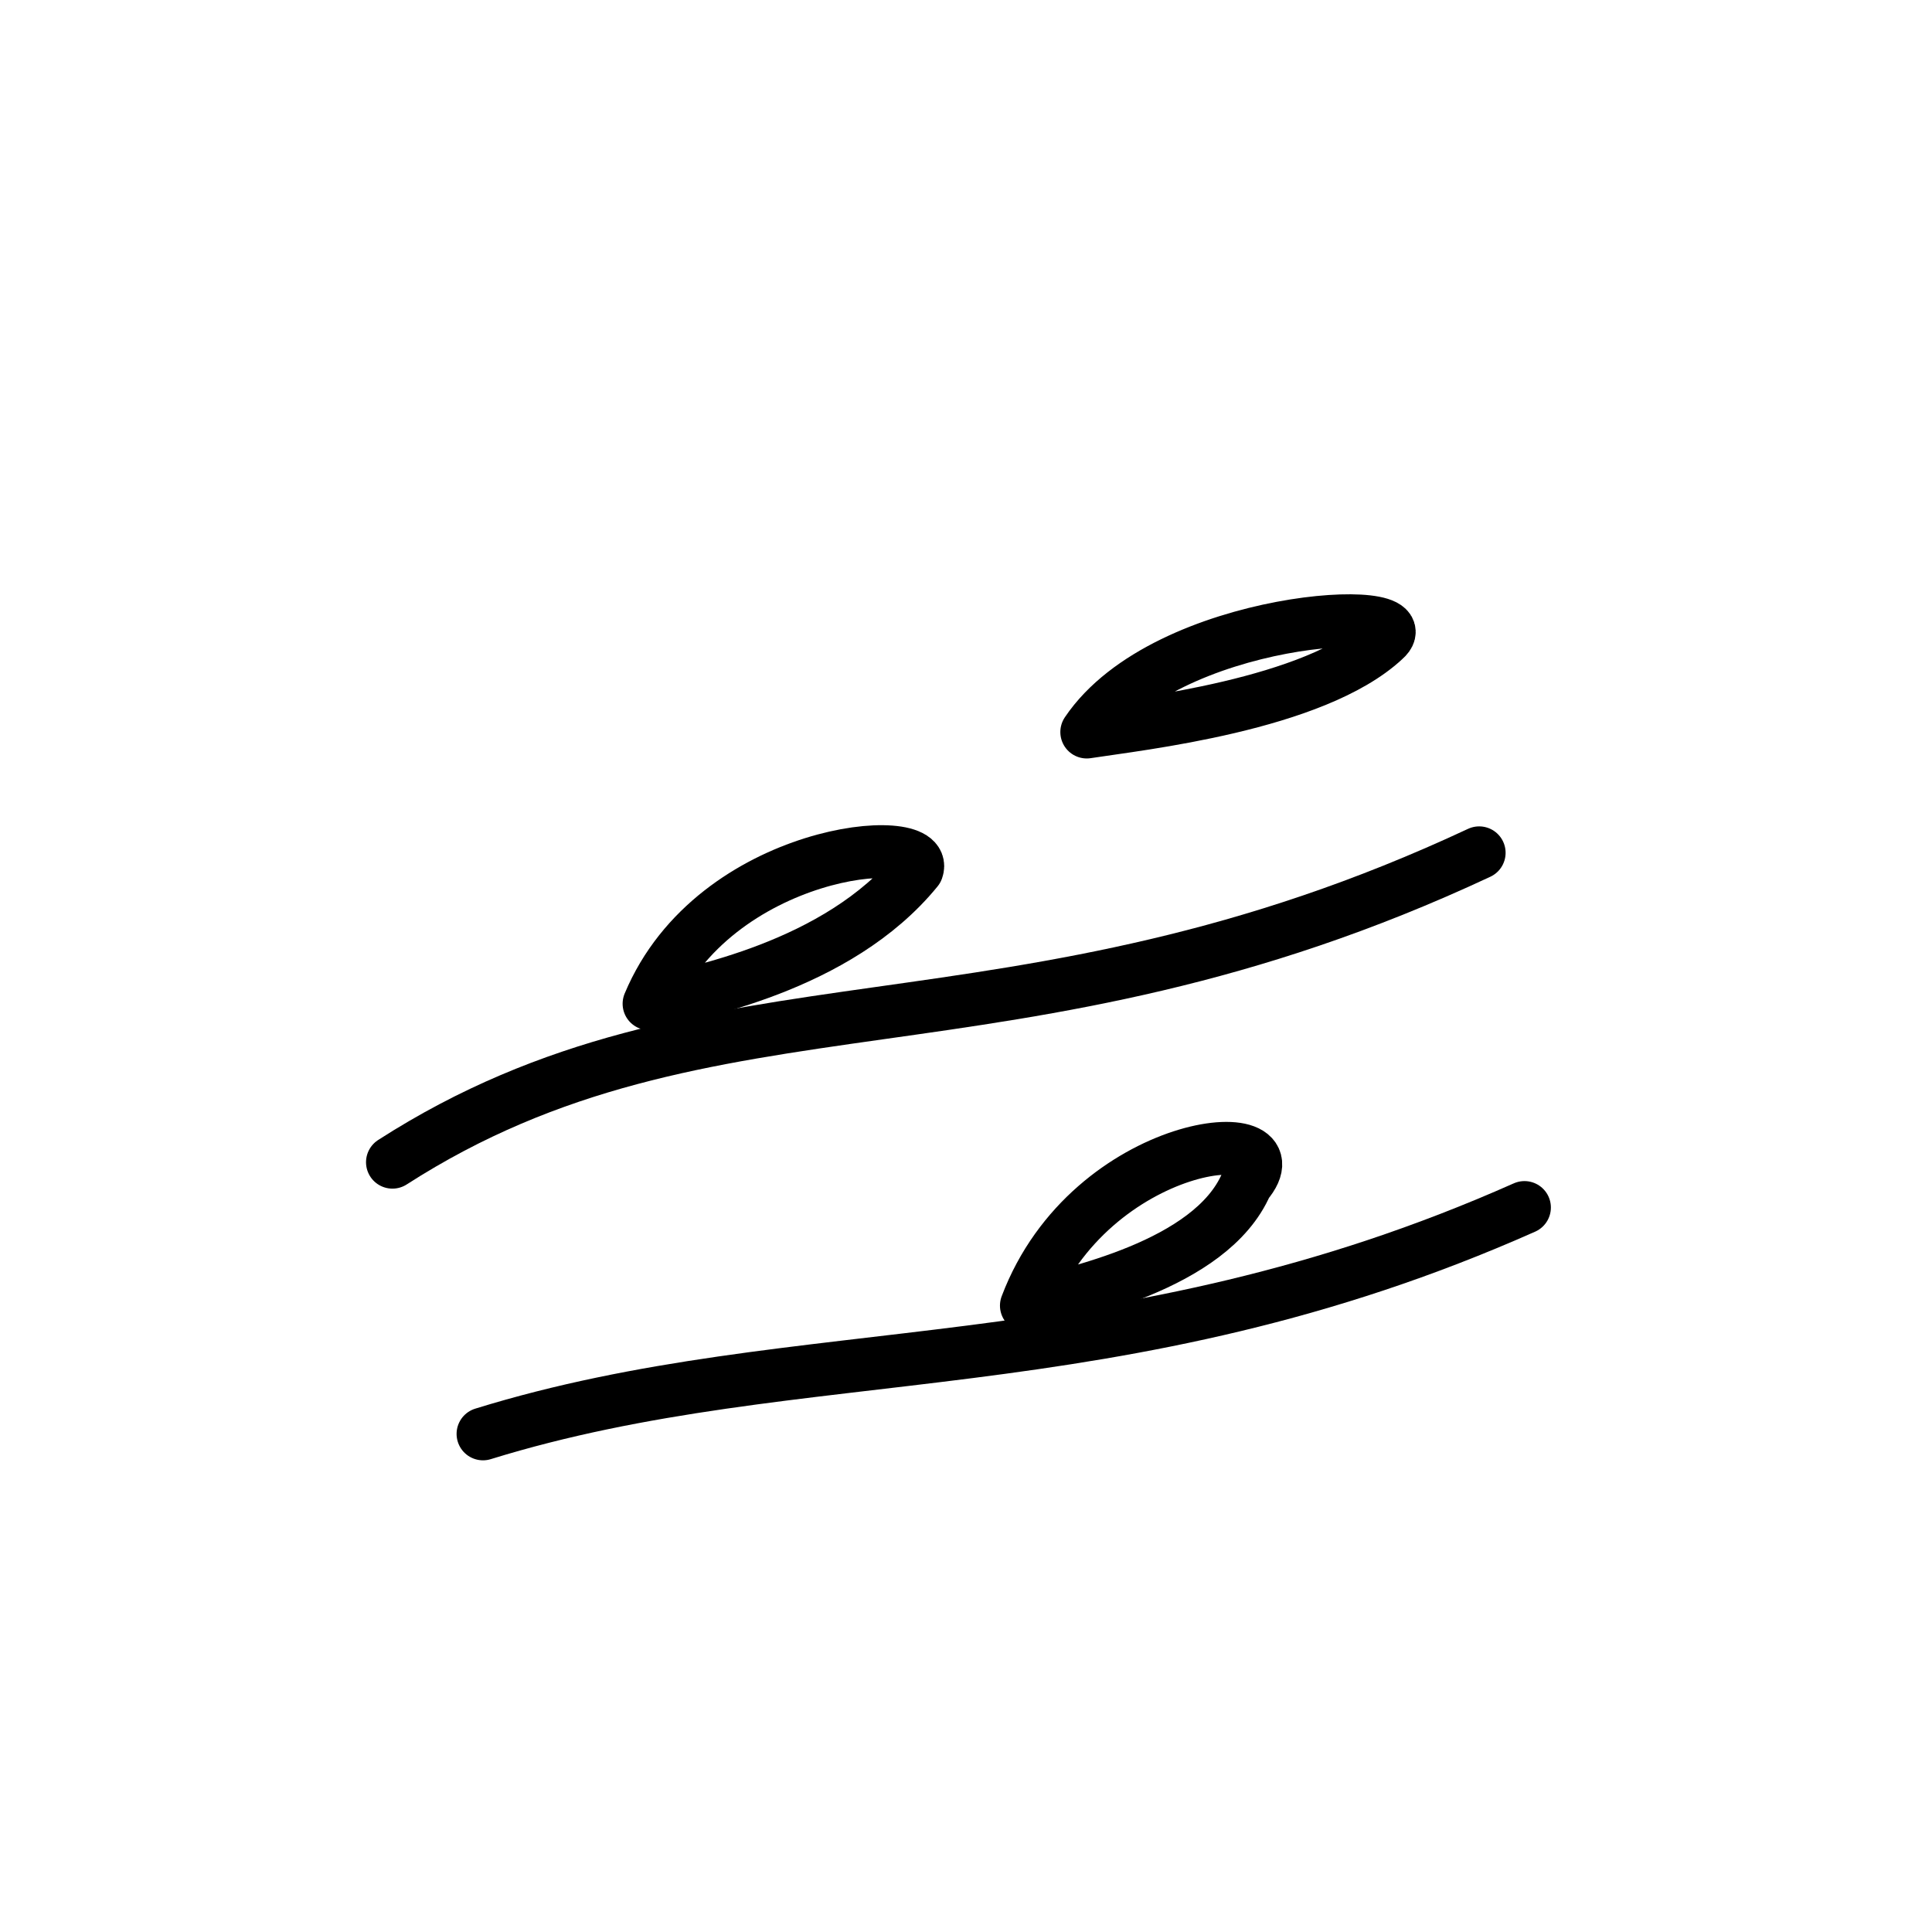
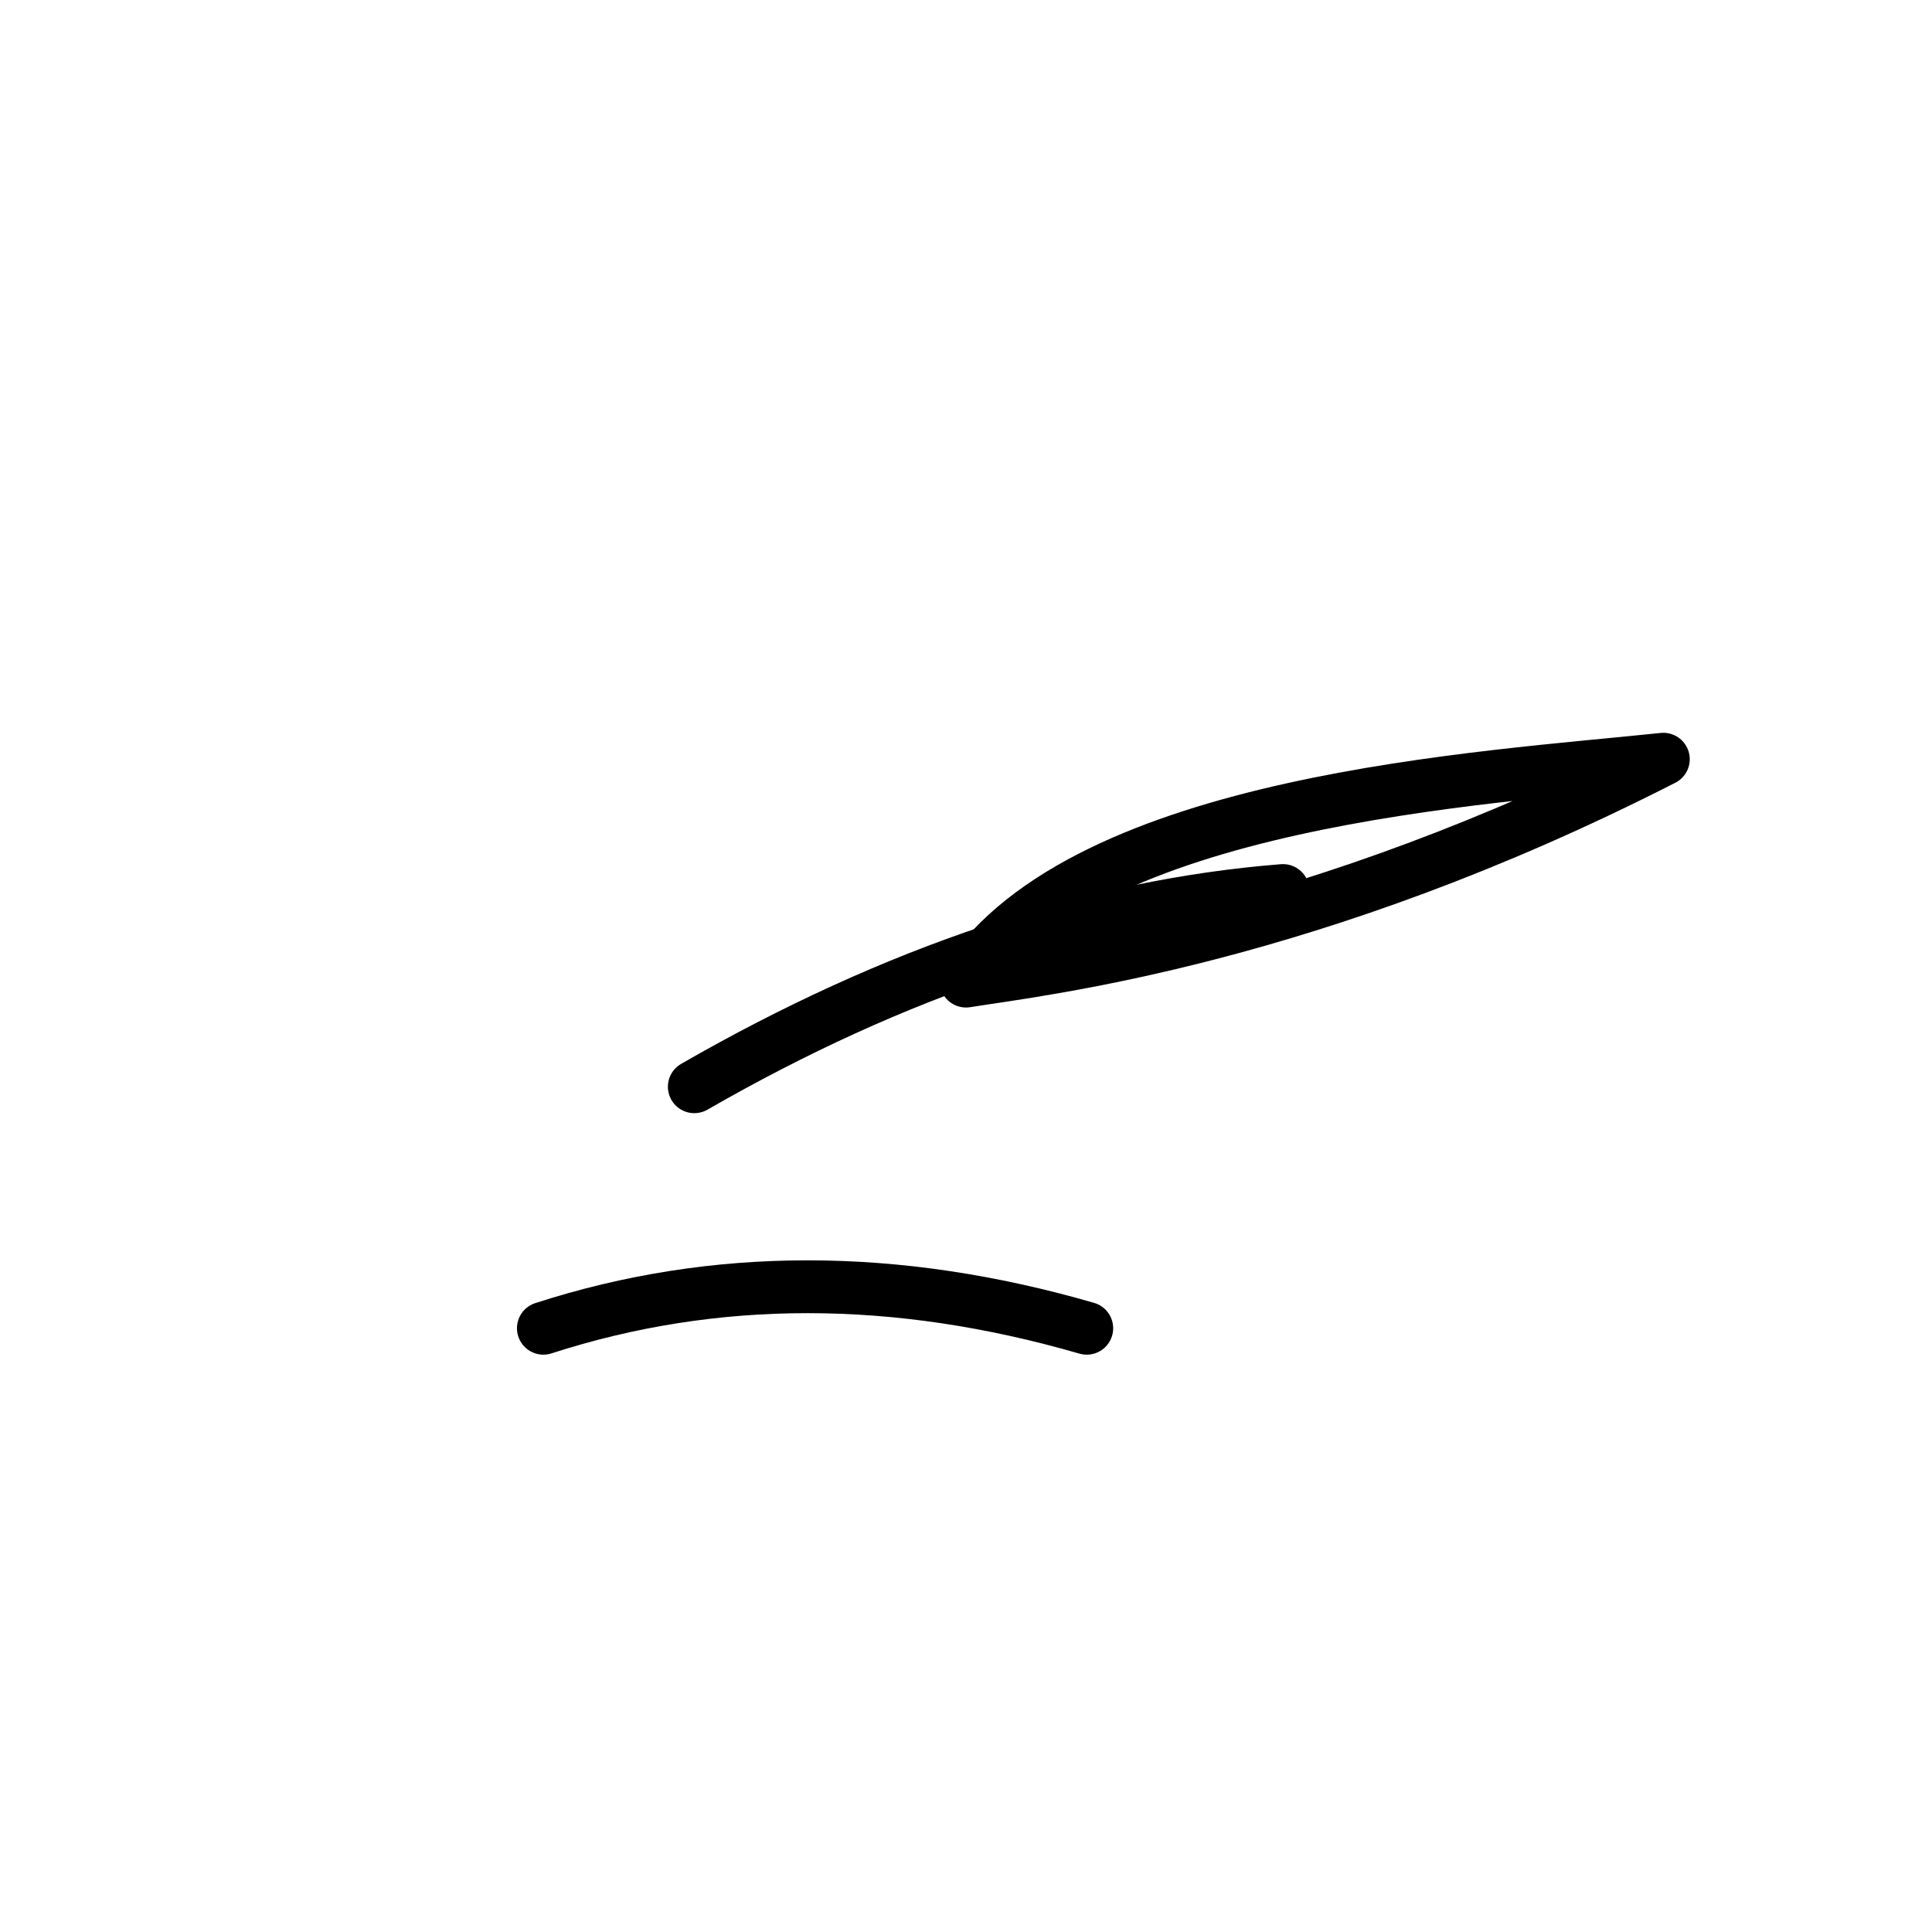
<svg xmlns="http://www.w3.org/2000/svg" viewBox="0 0 256 256">
-   <path d="M 86 133 C 94.64 112.36 123.44 109.96 121.52 115.24 C 110.96 128.2 91.76 131.56 86 133" fill="none" stroke="currentColor" stroke-width="7" stroke-linecap="round" stroke-linejoin="round" />
-   <path d="M 144 97 C 154.44 81.52 189.24 79.72 183.44 84.76 C 174.16 93.4 150.96 95.92 144 97" fill="none" stroke="currentColor" stroke-width="7" stroke-linecap="round" stroke-linejoin="round" />
-   <path d="M 136 173 C 144.46 150.64 172.66 148.04 165.14 156.88 C 160.44 167.8 141.64 171.44 136 173" fill="none" stroke="currentColor" stroke-width="7" stroke-linecap="round" stroke-linejoin="round" />
-   <path d="M 52 154 C 94 127 134 142 196 113" fill="none" stroke="currentColor" stroke-width="7" stroke-linecap="round" stroke-linejoin="round" />
-   <path d="M 64 190 C 106 177 148 184 202 160" fill="none" stroke="currentColor" stroke-width="7" stroke-linecap="round" stroke-linejoin="round" />
+   <path d="M 128 130 C 143.84 105.92 196.64 103.12 220.4 100.6 C 173.76 124.4 138.56 128.32 128 130" fill="none" stroke="currentColor" stroke-width="7" stroke-linecap="round" stroke-linejoin="round" />
+   <path d="M 92 144 Q 132 121 170 118" fill="none" stroke="currentColor" stroke-width="7" stroke-linecap="round" stroke-linejoin="round" />
+   <path d="M 72 176 Q 106 165 144 176" fill="none" stroke="currentColor" stroke-width="7" stroke-linecap="round" stroke-linejoin="round" />
</svg>
